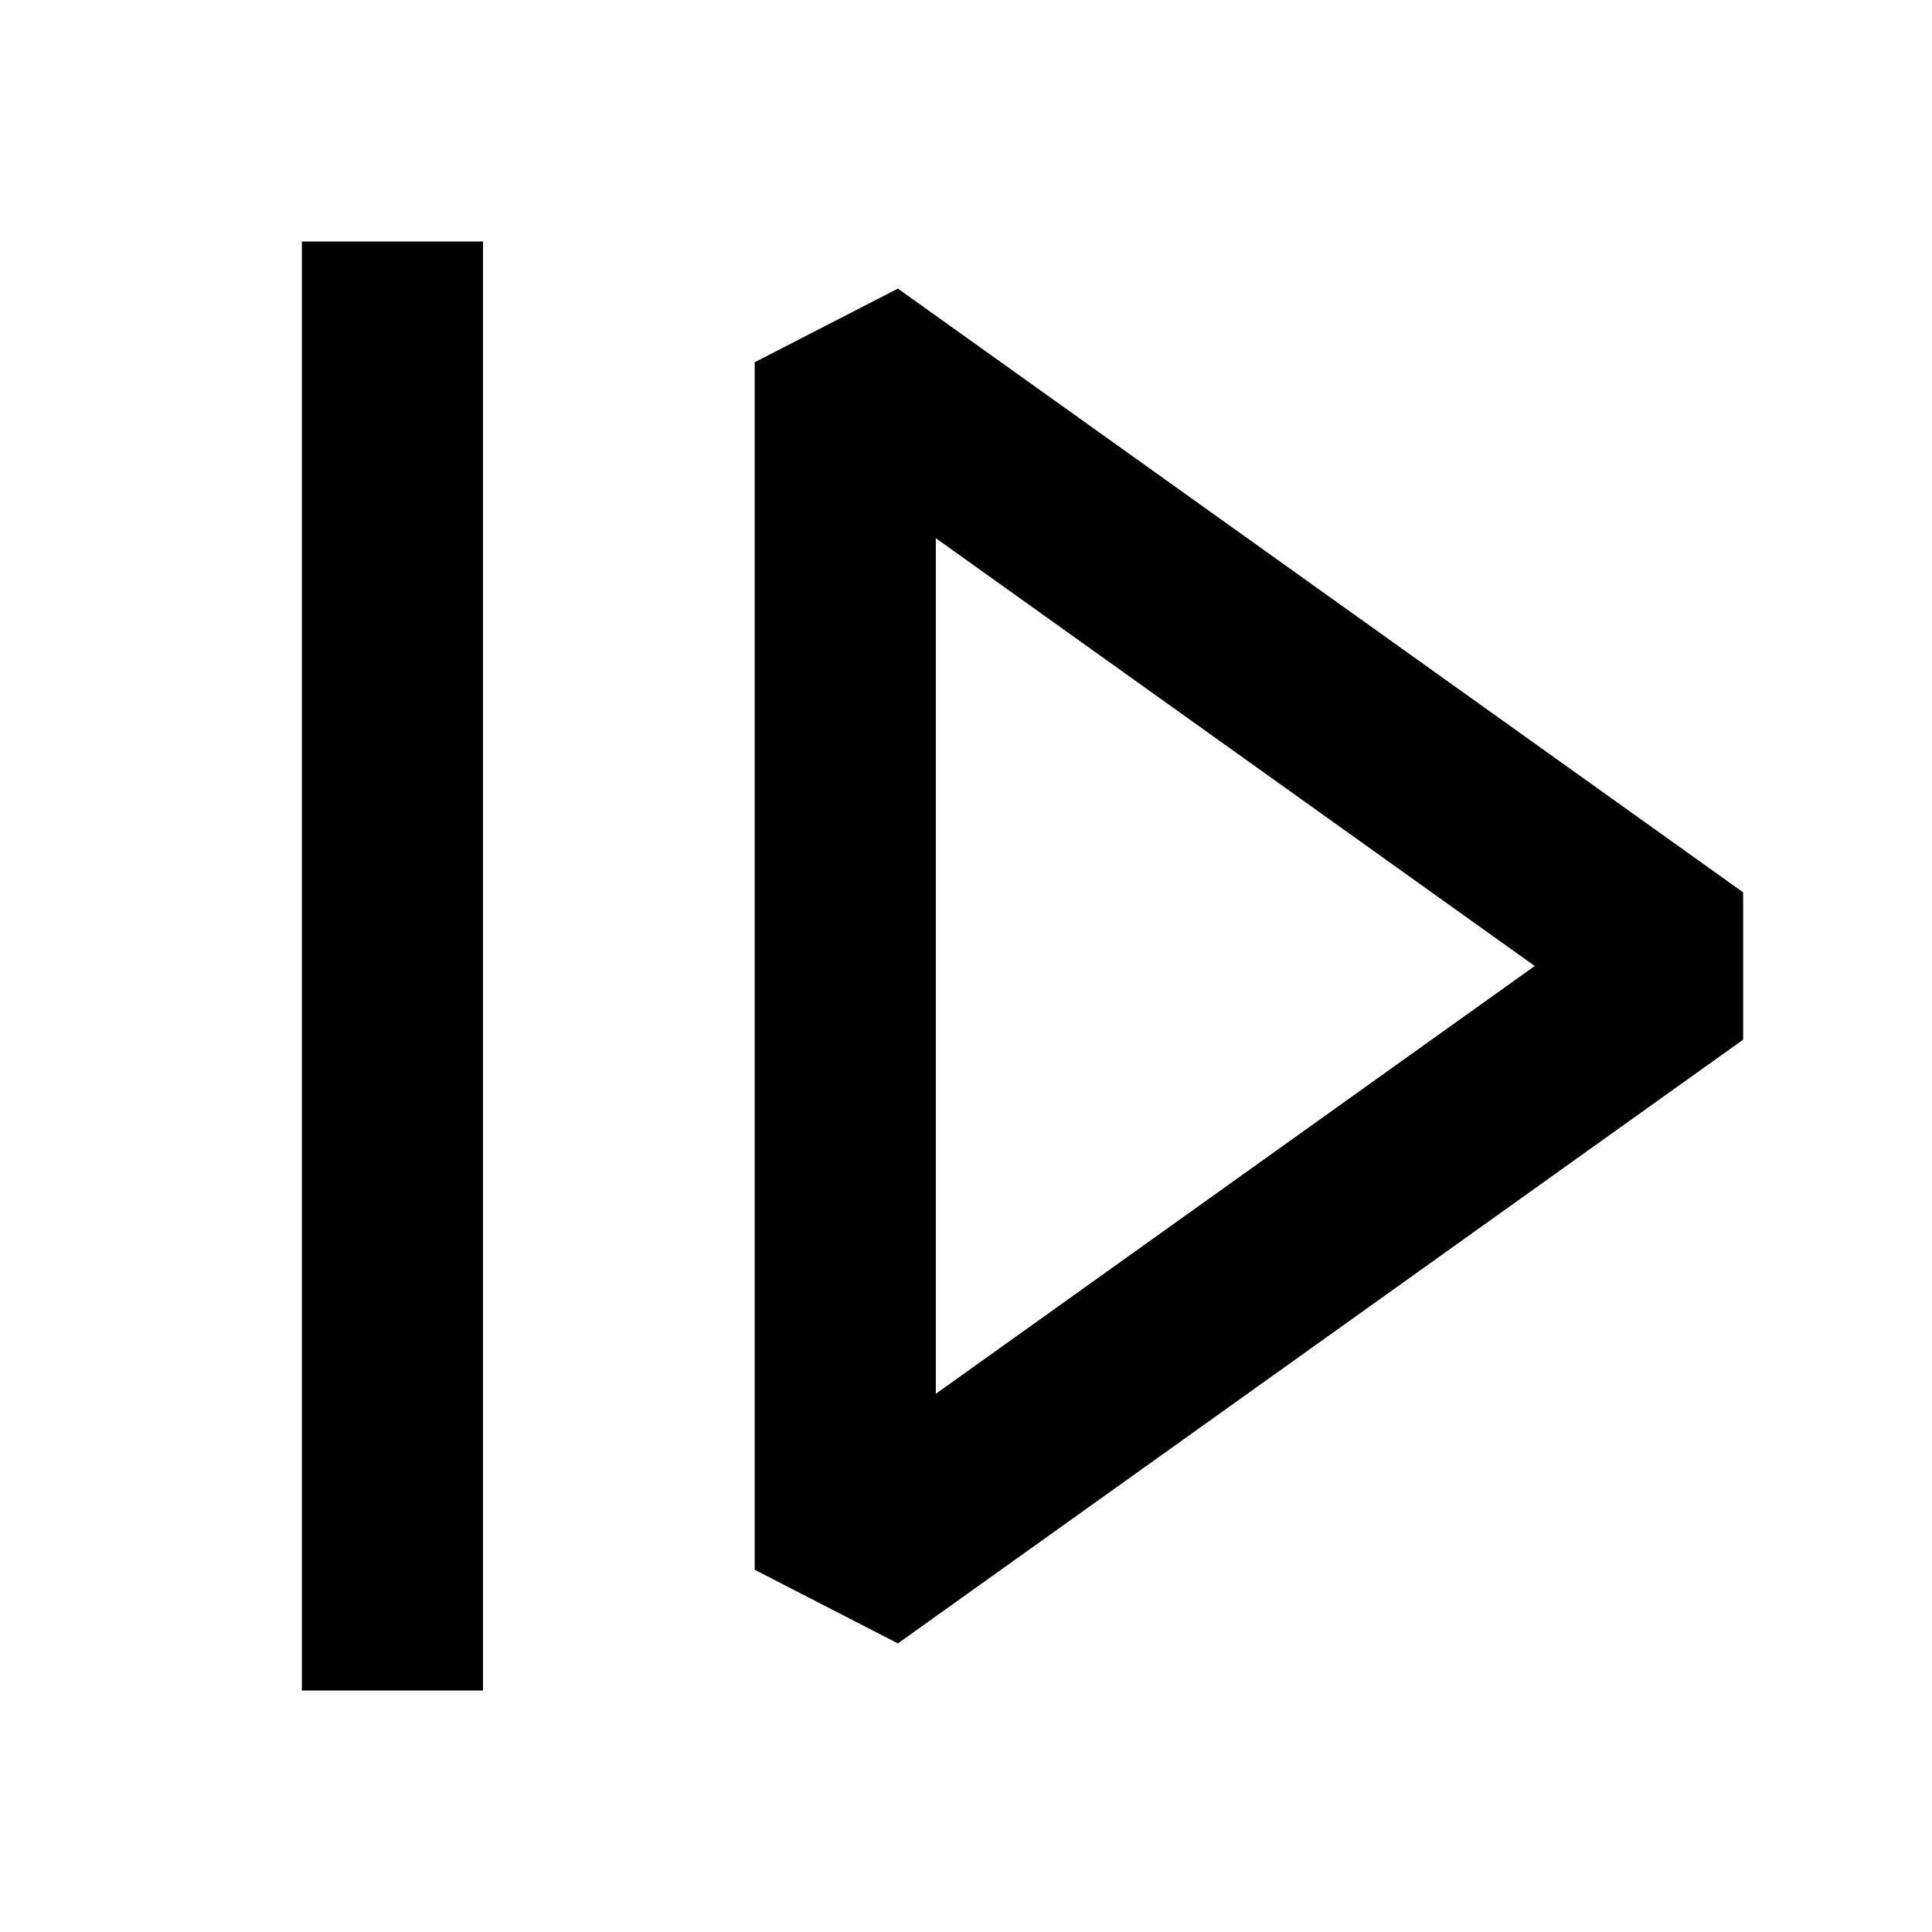
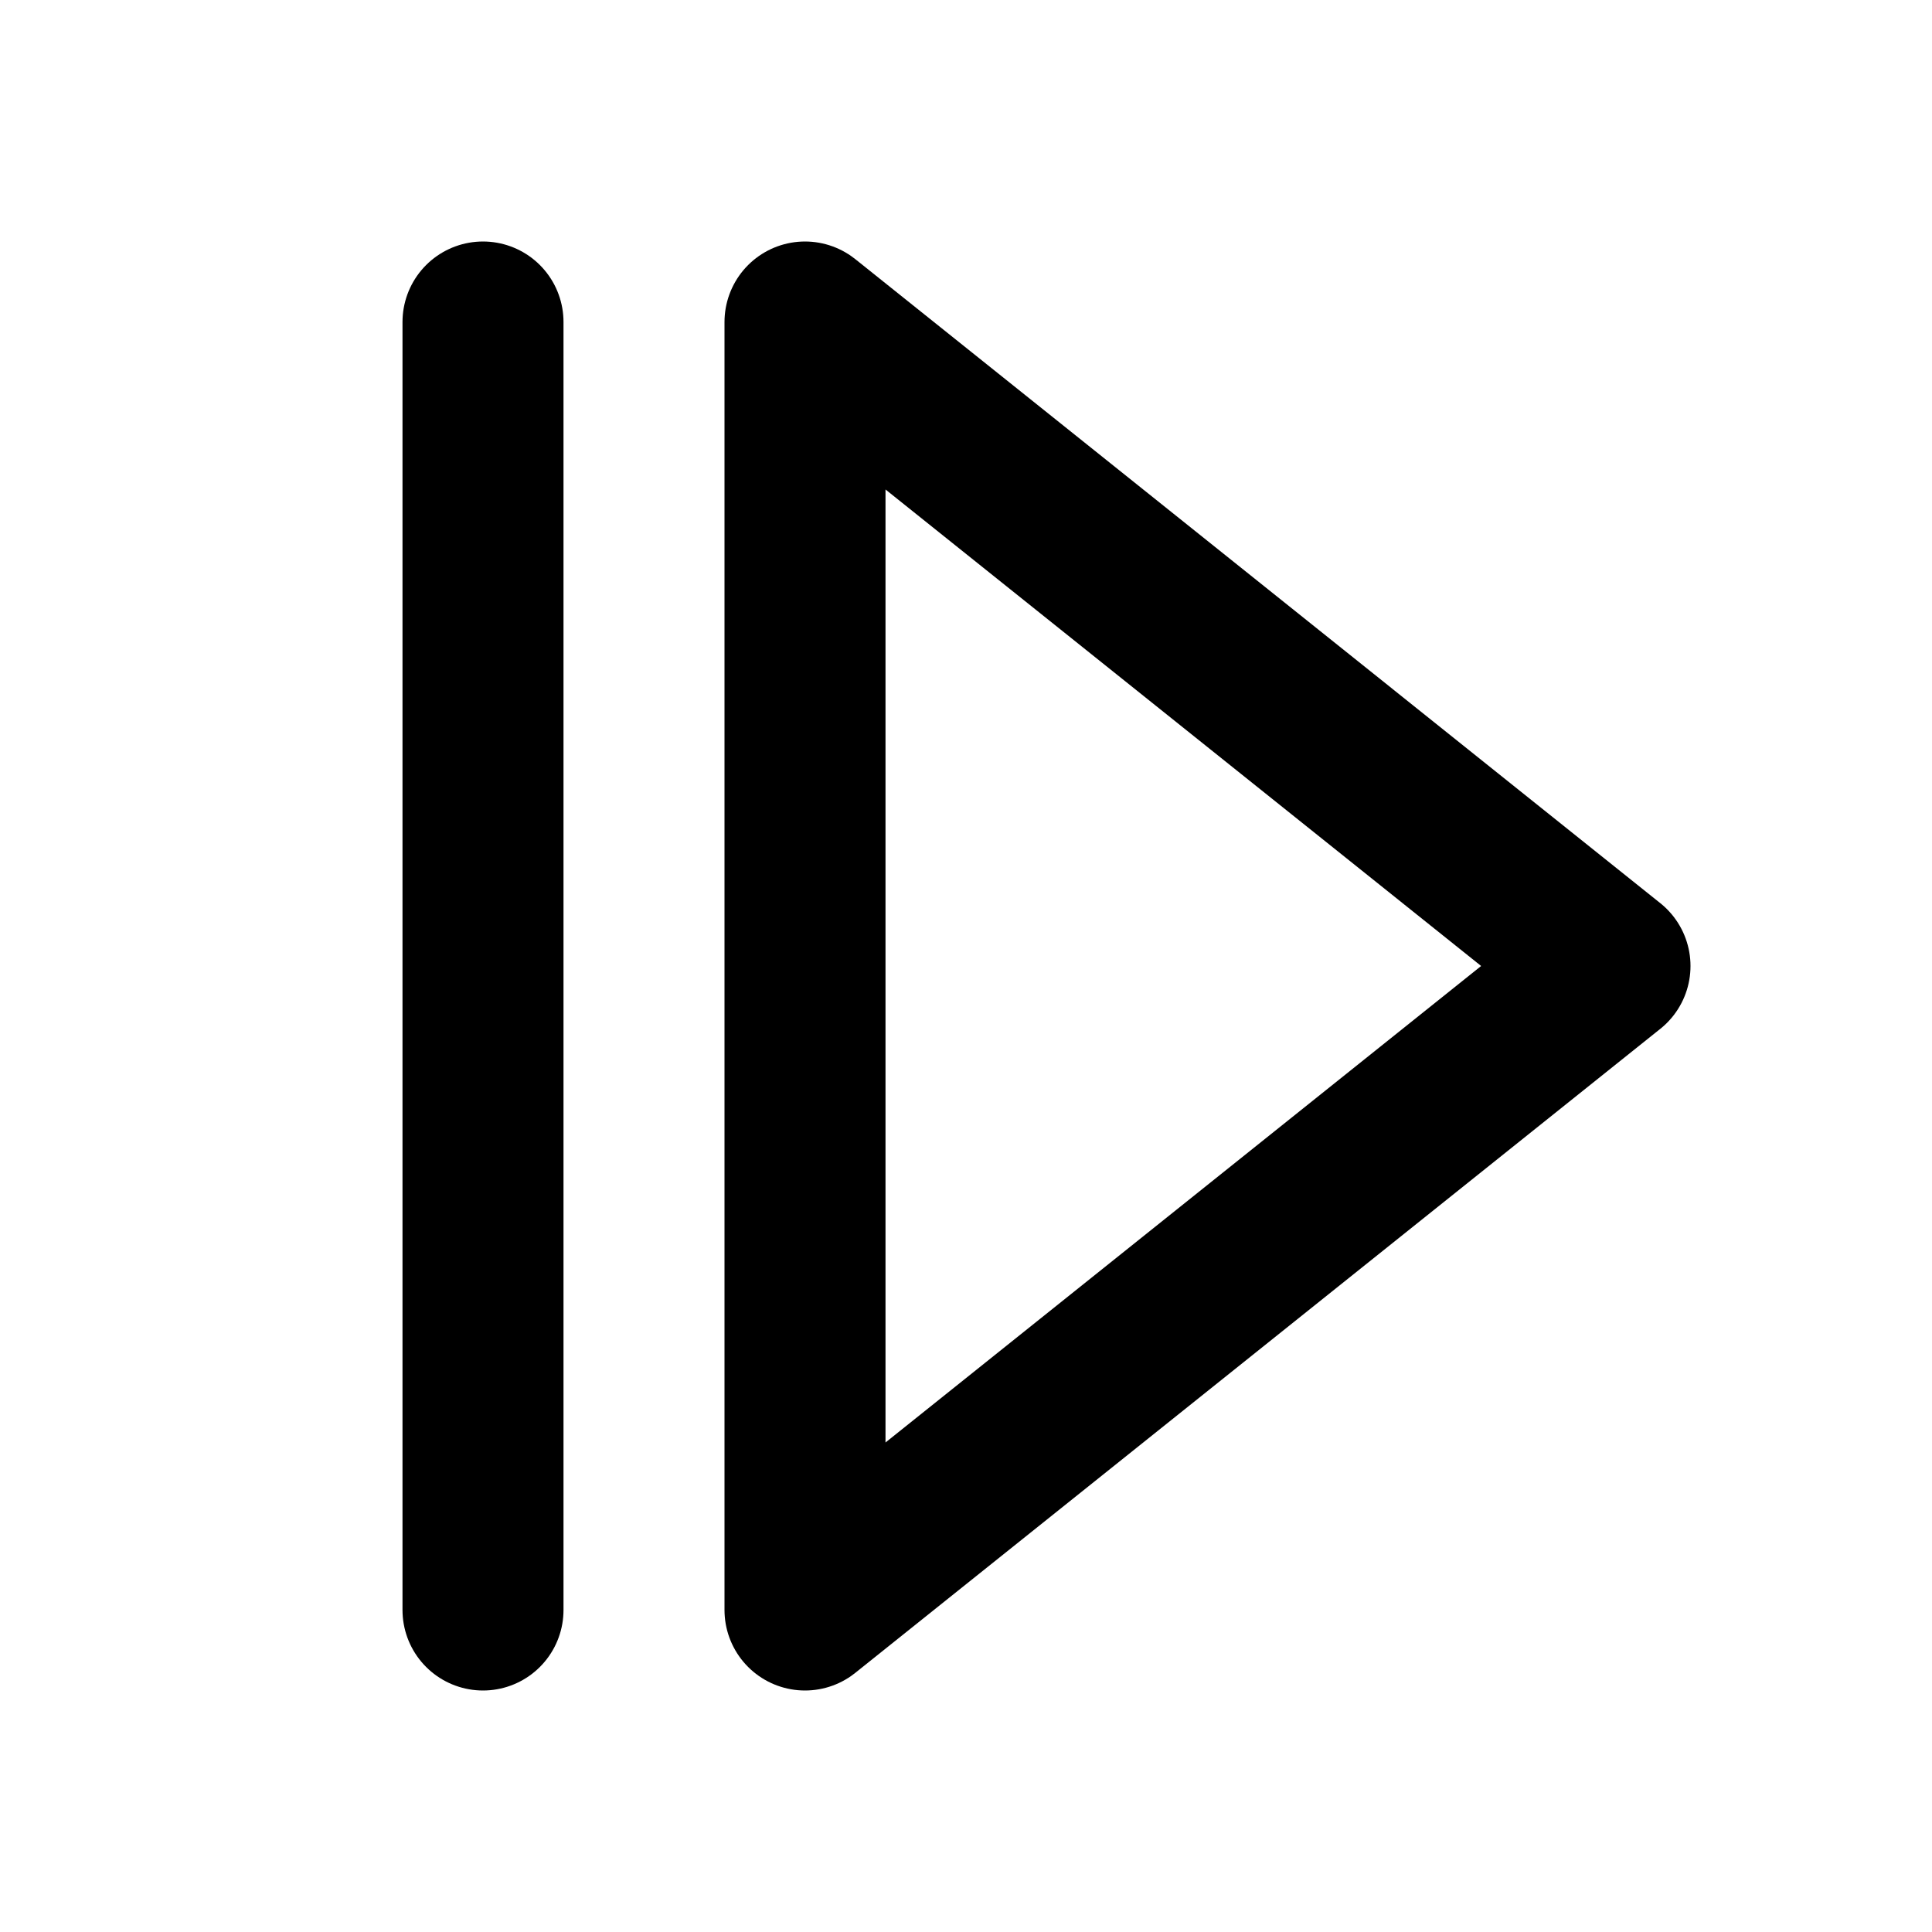
- <svg xmlns="http://www.w3.org/2000/svg" width="16" height="16" viewBox="0 0 16 16" fill="currentColor">
-   <path fill-rule="evenodd" clip-rule="evenodd" d="M2.5 2H4v12H2.5V2zm4.936.39L6.25 3v10l1.186.61 7-5V7.39l-7-5zM12.71 8l-4.96 3.543V4.457L12.71 8z" />
+ <svg xmlns="http://www.w3.org/2000/svg" width="24" height="24" viewBox="0 0 24 24" fill="none" stroke="currentColor" stroke-width="2" stroke-linecap="round" stroke-linejoin="round" class="lucide lucide-step-forward">
+   <line x1="6" x2="6" y1="4" y2="20" />
+   <polygon points="10,4 20,12 10,20" />
</svg>
